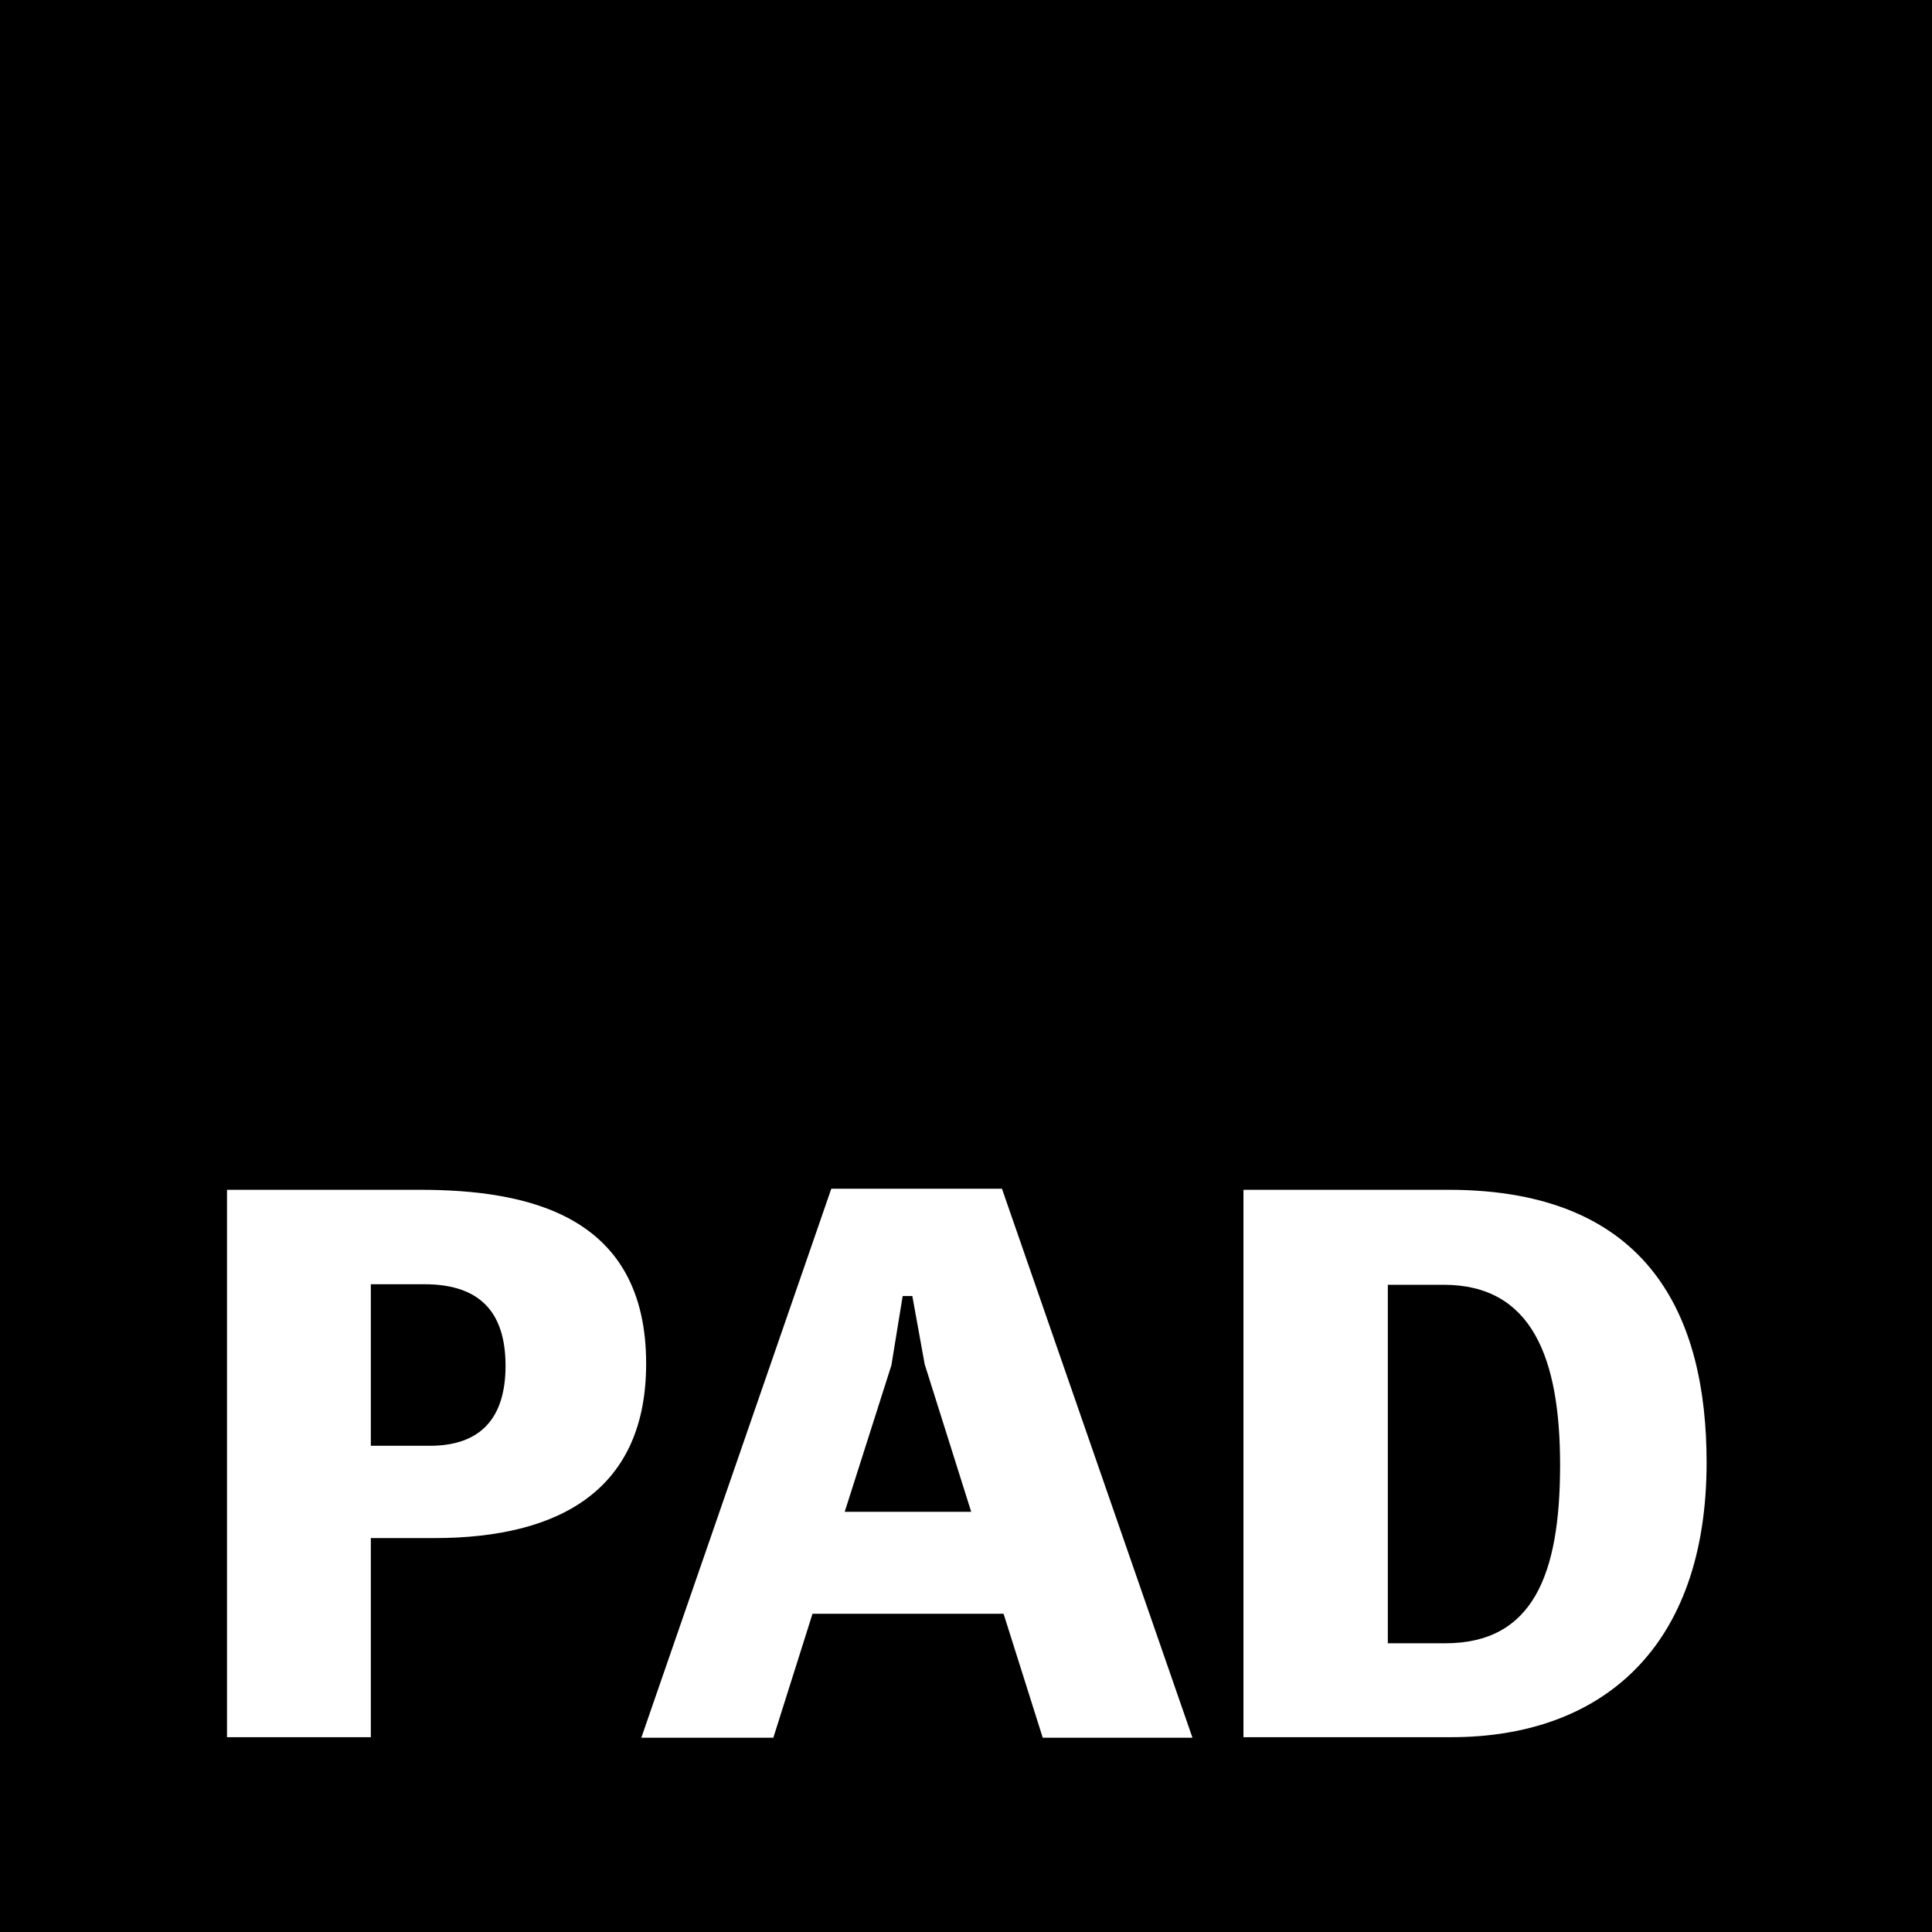
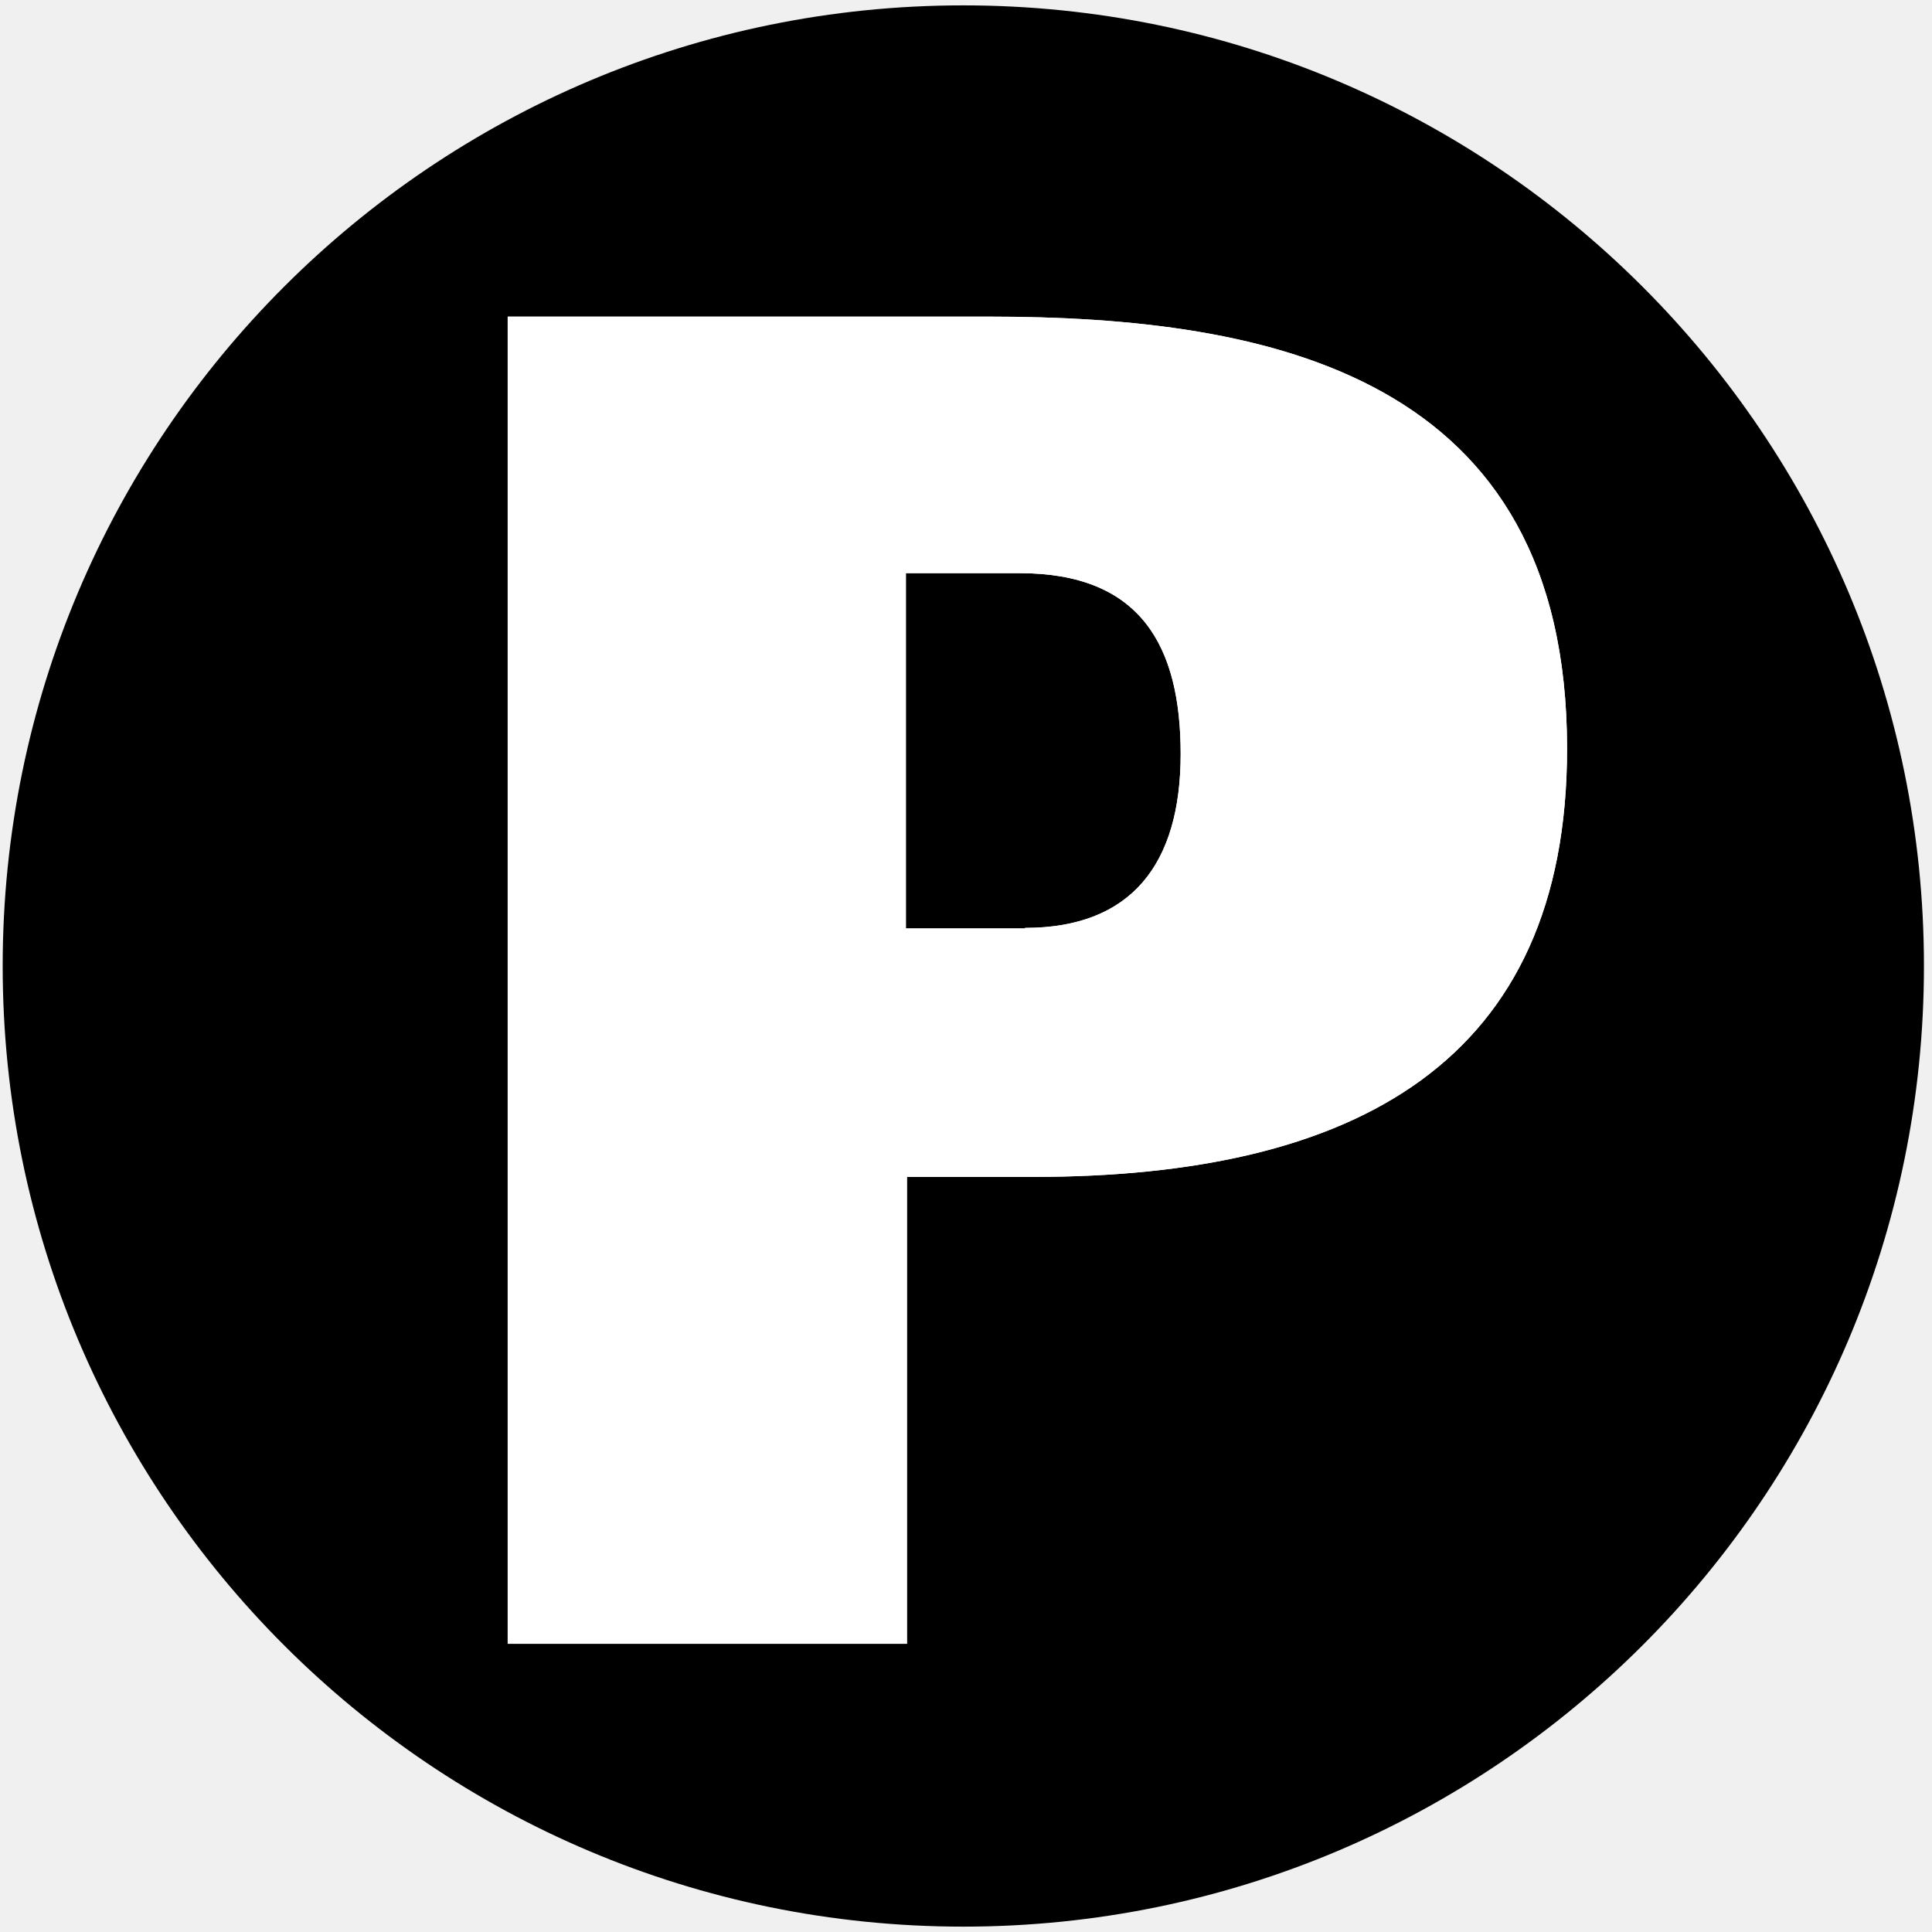
<svg xmlns="http://www.w3.org/2000/svg" version="1.1" id="Capa_1" x="0px" y="0px" viewBox="0 0 360 360" style="enable-background:new 0 0 360 360;" xml:space="preserve">
  <style type="text/css">
	.st0{fill:#FFFFFF;}
+ 	.st1{fill:#E86E00;}
</style>
+   <circle cx="179.5" cy="180" r="179" />
  <g>
-     <rect x="0" width="360" height="360" />
+     <rect x="-433.5" y="-1.5" width="360" height="360" />
  </g>
  <g>
-     <path class="st0" d="M42.3,221.7h35.9c20.5,0,42.2,4.9,42.2,32.4c0,22.9-15.3,32.5-39.5,32.5H69.1v37.1H42.3V221.7z M80.1,269.4   c9.4,0,14.1-5.1,14.1-14.9c0-9.8-4.6-15.2-15.1-15.2h-10v30.1H80.1z" />
-     <path class="st0" d="M154.9,221.5h31.8l35.5,102.3h-27.9l-7.3-23.1h-35.6l-7.3,23.1h-24.6L154.9,221.5z M181,281.8l-8.7-27.6   l-2.3-12.7h-1.8l-2.1,12.9l-8.7,27.3H181z" />
-     <path class="st0" d="M231.8,221.7h38.1c37.6,0,48.1,23.8,48.1,50.8c0,34.7-19.7,51.2-47.6,51.2h-38.7V221.7z M269.3,306.2   c16.3,0,21.4-12.7,21.4-33.2c0-20.1-5.3-33.6-21.7-33.6h-10.4v66.8H269.3z" />
+     <path class="st0" d="M-366.7,221.7h35.9c20.5,0,42.2,4.9,42.2,32.4c0,22.9-15.3,32.5-39.5,32.5h-11.8v37.1h-26.8L-366.7,221.7   L-366.7,221.7z M-328.9,269.4c9.4,0,14.1-5.1,14.1-14.9c0-9.8-4.6-15.2-15.1-15.2h-10v30.1H-328.9z" />
+     <path class="st0" d="M-254.1,221.5h31.8l35.5,102.3h-27.9l-7.3-23.1h-35.6l-7.3,23.1h-24.6L-254.1,221.5z M-228,281.8l-8.7-27.6   l-2.3-12.7h-1.8l-2.1,12.9l-8.7,27.3h23.6V281.8z" />
+     <path class="st0" d="M-177.2,221.7h38.1c37.6,0,48.1,23.8,48.1,50.8c0,34.7-19.7,51.2-47.6,51.2h-38.7v-102L-177.2,221.7   L-177.2,221.7z M-139.7,306.2c16.3,0,21.4-12.7,21.4-33.2c0-20.1-5.3-33.6-21.7-33.6h-10.4v66.8H-139.7z" />
+   </g>
+   <g>
+     <circle cx="611.5" cy="180" r="179" />
+     <circle class="st0" cx="611.5" cy="214.5" r="124" />
+     <ellipse class="st1" cx="611.5" cy="243.3" rx="72.7" ry="81.3" />
+   </g>
+   <g>
+     <g>
+       <path class="st0" d="M94.5,59h89.7C236.7,59,292,69.9,292,139.5c0,58.3-39.3,79.8-99.5,79.8H169v87H94.6V59H94.5z M191,172.9    c19.8,0,29-11.9,29-32.4c0-20.2-7.5-33.7-30-33.7h-21.2v66.2H191V172.9z" />
+     </g>
+     <g>
+       <path class="st0" d="M94.5,59h89.7C236.7,59,292,69.9,292,139.5c0,58.3-39.3,79.8-99.5,79.8H169v87H94.6V59H94.5z M191,172.9    c19.8,0,29-11.9,29-32.4c0-20.2-7.5-33.7-30-33.7h-21.2v66.2H191V172.9z" />
+     </g>
  </g>
</svg>
